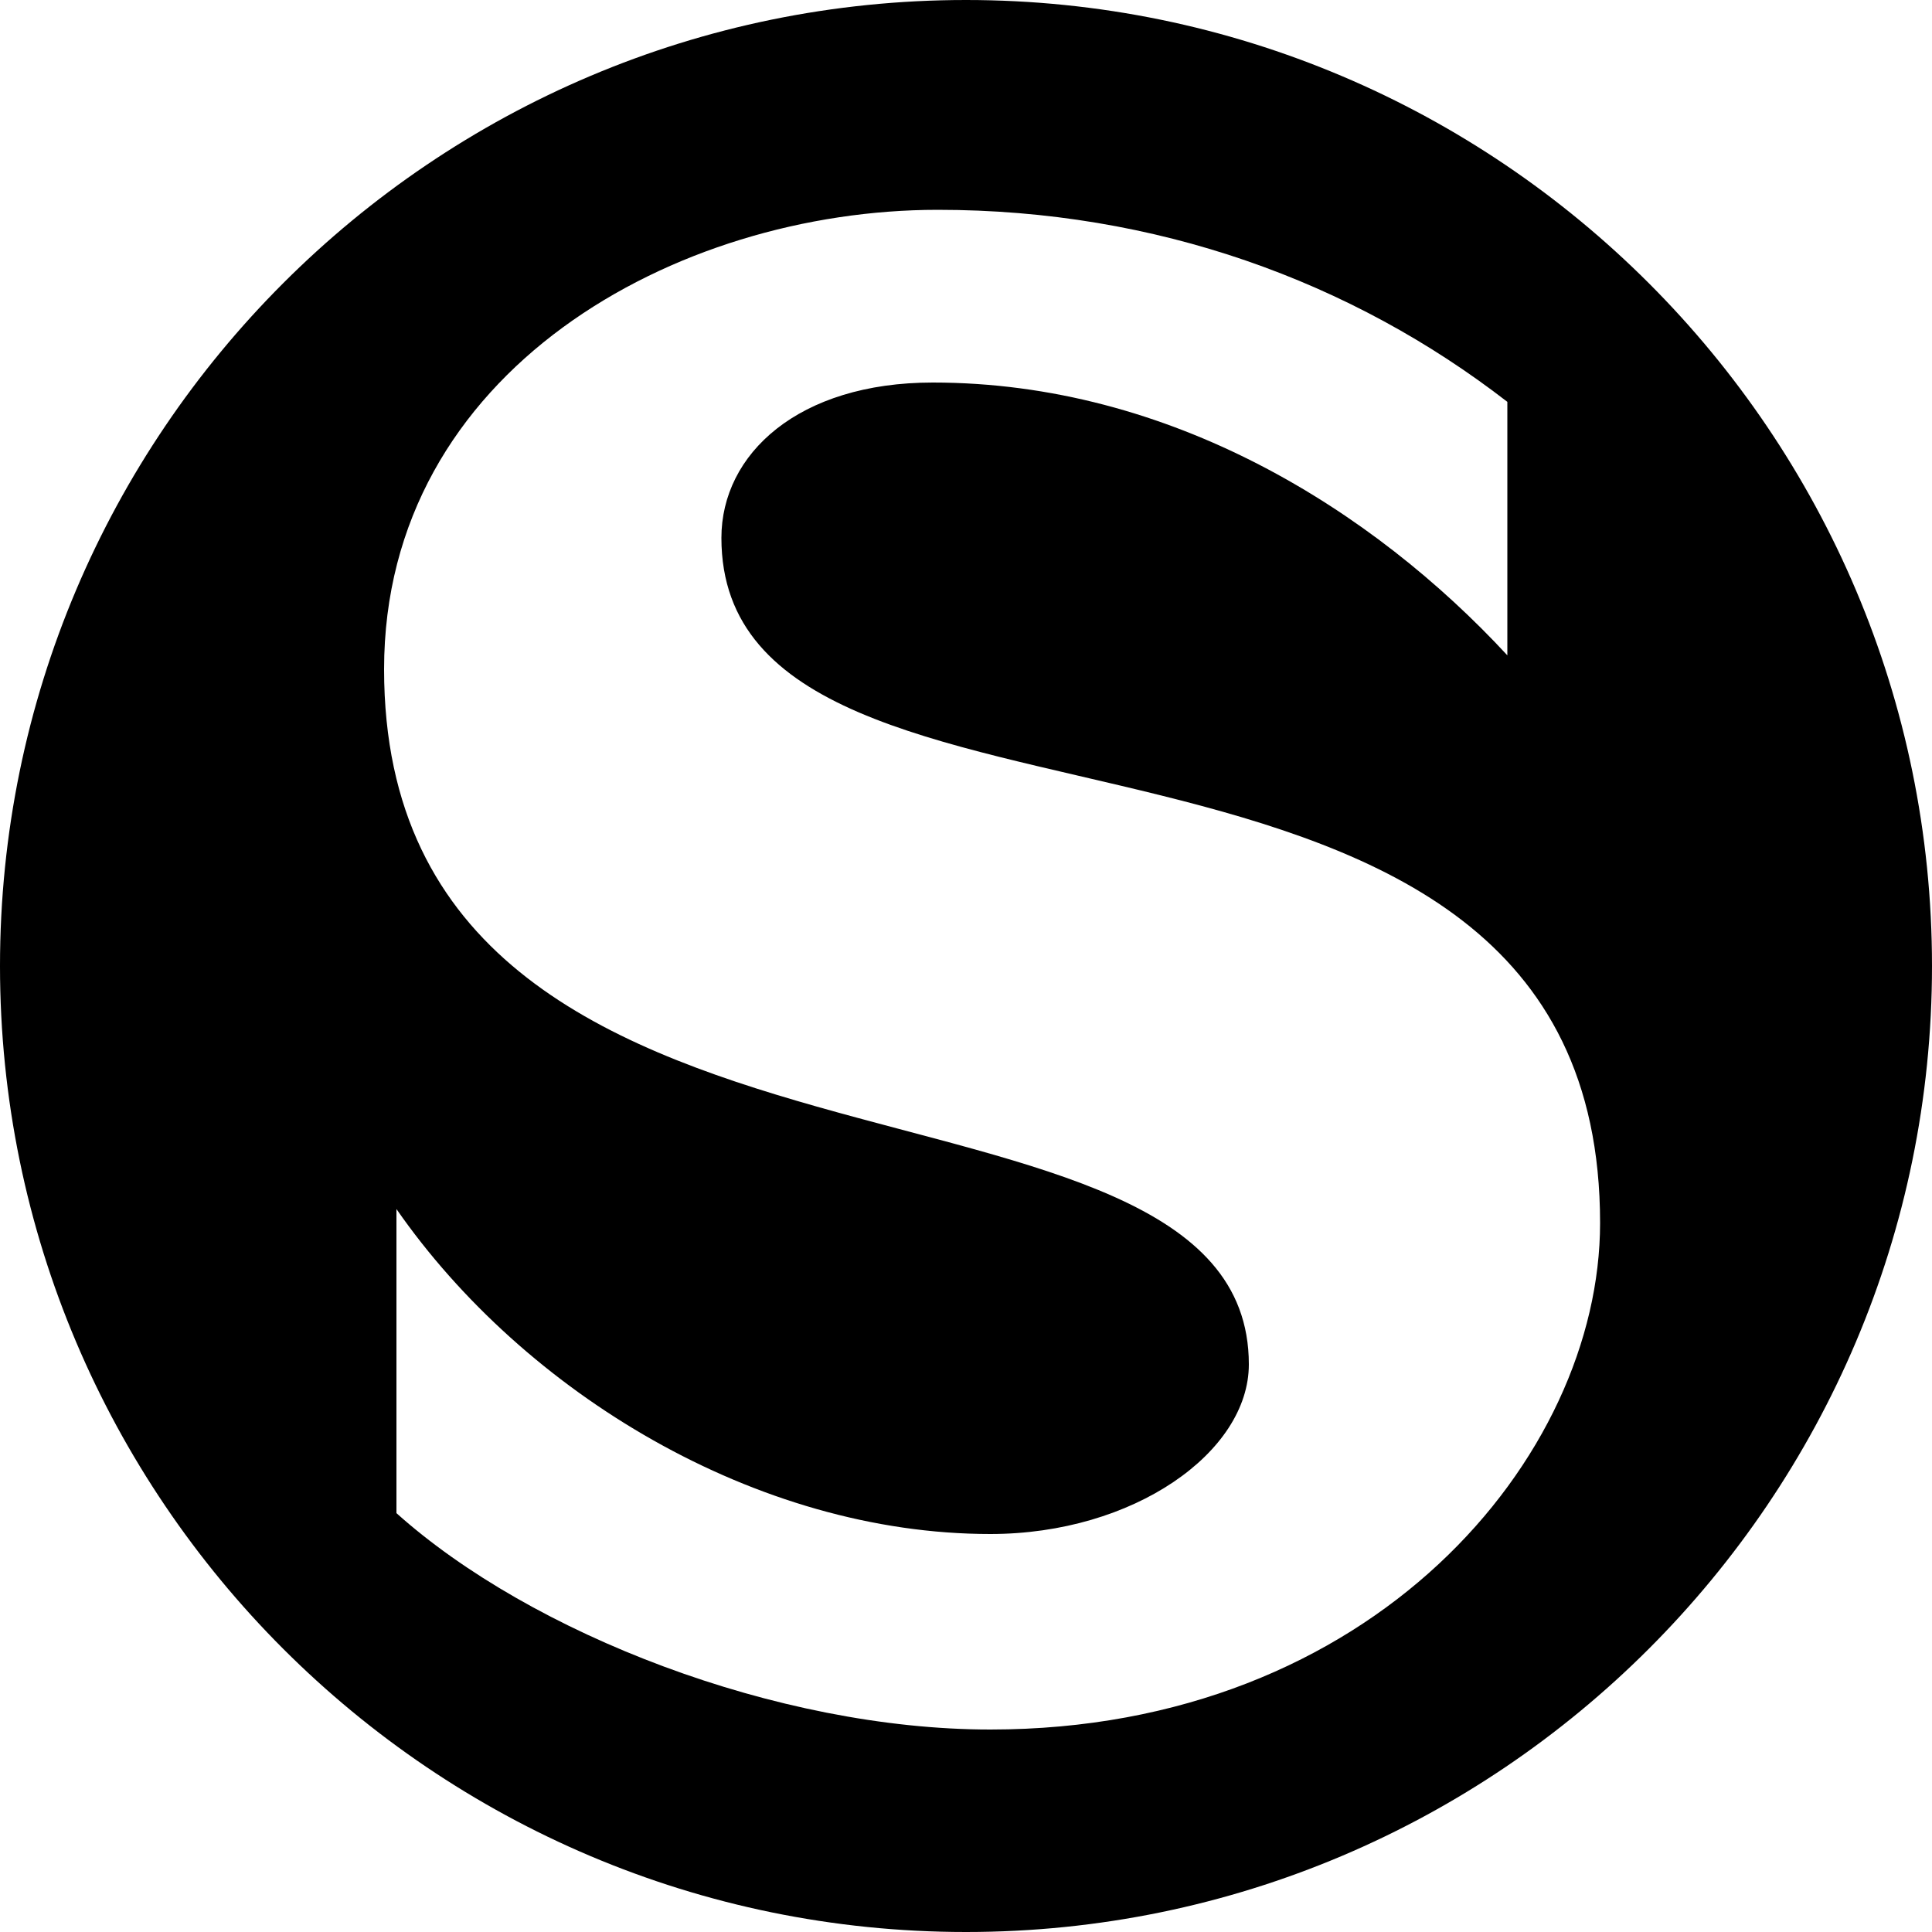
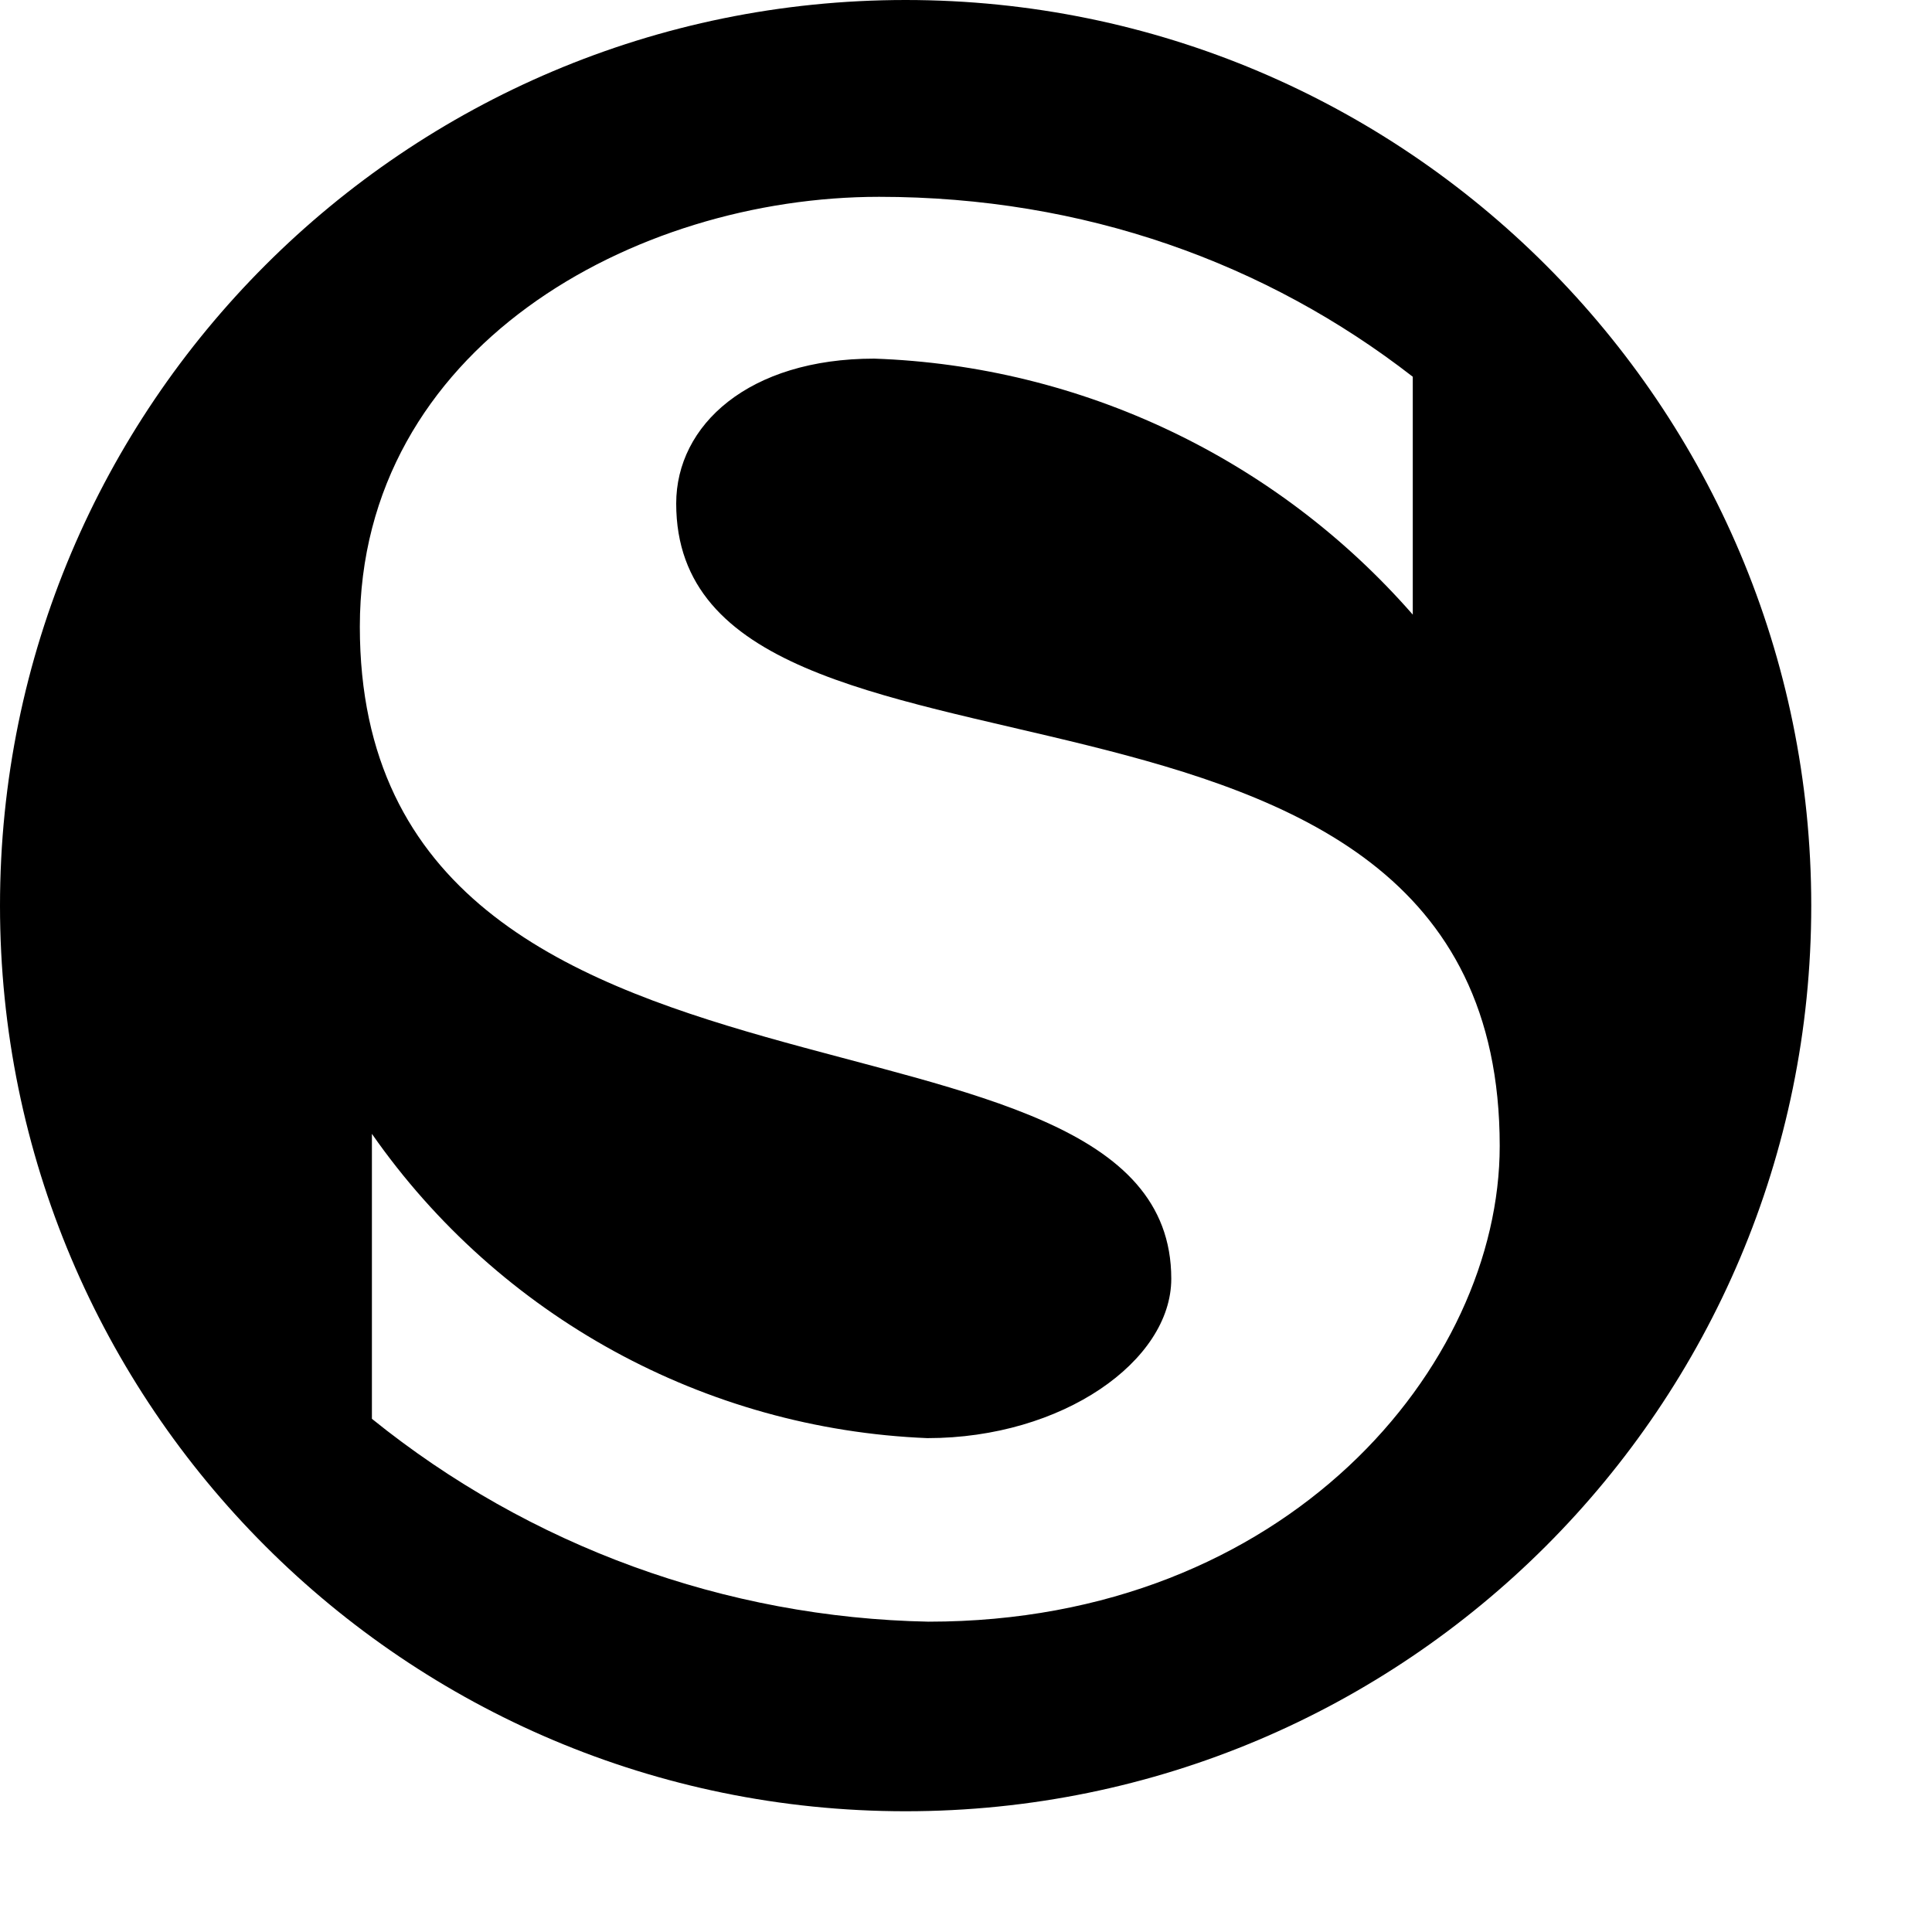
- <svg xmlns="http://www.w3.org/2000/svg" viewBox="0 0 500 500" version="1.1" id="svg2">
-   <defs id="defs2" />
-   <g fill-rule="evenodd" clip-rule="evenodd" id="g2">
-     <path id="path1" d="M 250 0 C 112.1 0 0 112.1 0 250 C 0 387.9 112.1 500 250 500 C 387.9 500 500 387.9 500 250 C 500 112.1 387.9 0 250 0 z M 242.699 54.301 C 299.199 54.301 349.8 72.8 390.1 104 L 390.1 169.6 C 355.3 132 302.9 99 241.4 99 C 206.6 99 186.699 117.499 186.699 139.199 C 186.699 230.599 414.1 166.4 414.1 316.5 C 414.1 377.1 355.301 447.6 256.301 447.6 C 201.101 447.6 137.4 422.8 102.6 391.6 L 102.6 312.9 C 135.6 360.4 195.701 397 256.301 397 C 293.401 397 323.199 375.8 323.199 353.1 C 323.199 267.7 99.4 320.499 99.4 173.199 C 99.4 95.899 174.899 54.301 242.699 54.301 z " />
-   </g>
+ <svg xmlns="http://www.w3.org/2000/svg" viewBox="0 0 16 16">
+   <path fill-rule="evenodd" d="M7.5 0a7.5 7.5 0 1 0.0 15.0A7.5 7.5 0 0 0 7.5 0Zm-.22 1.63c1.7 0 3.21.55 4.42 1.49v1.97a6.21 6.21 0 0 0-4.46-2.12c-1.04 0-1.64.55-1.64 1.2 0 2.75 6.82.82 6.82 5.32 0 1.82-1.76 3.94-4.73 3.94a7.57 7.57 0 0 1-4.61-1.68V9.39a5.9 5.9 0 0 0 4.6 2.52c1.12 0 2.02-.64 2.02-1.32 0-2.56-6.72-.98-6.72-5.4 0-2.31 2.27-3.56 4.3-3.56z" clip-rule="evenodd" />
</svg>
